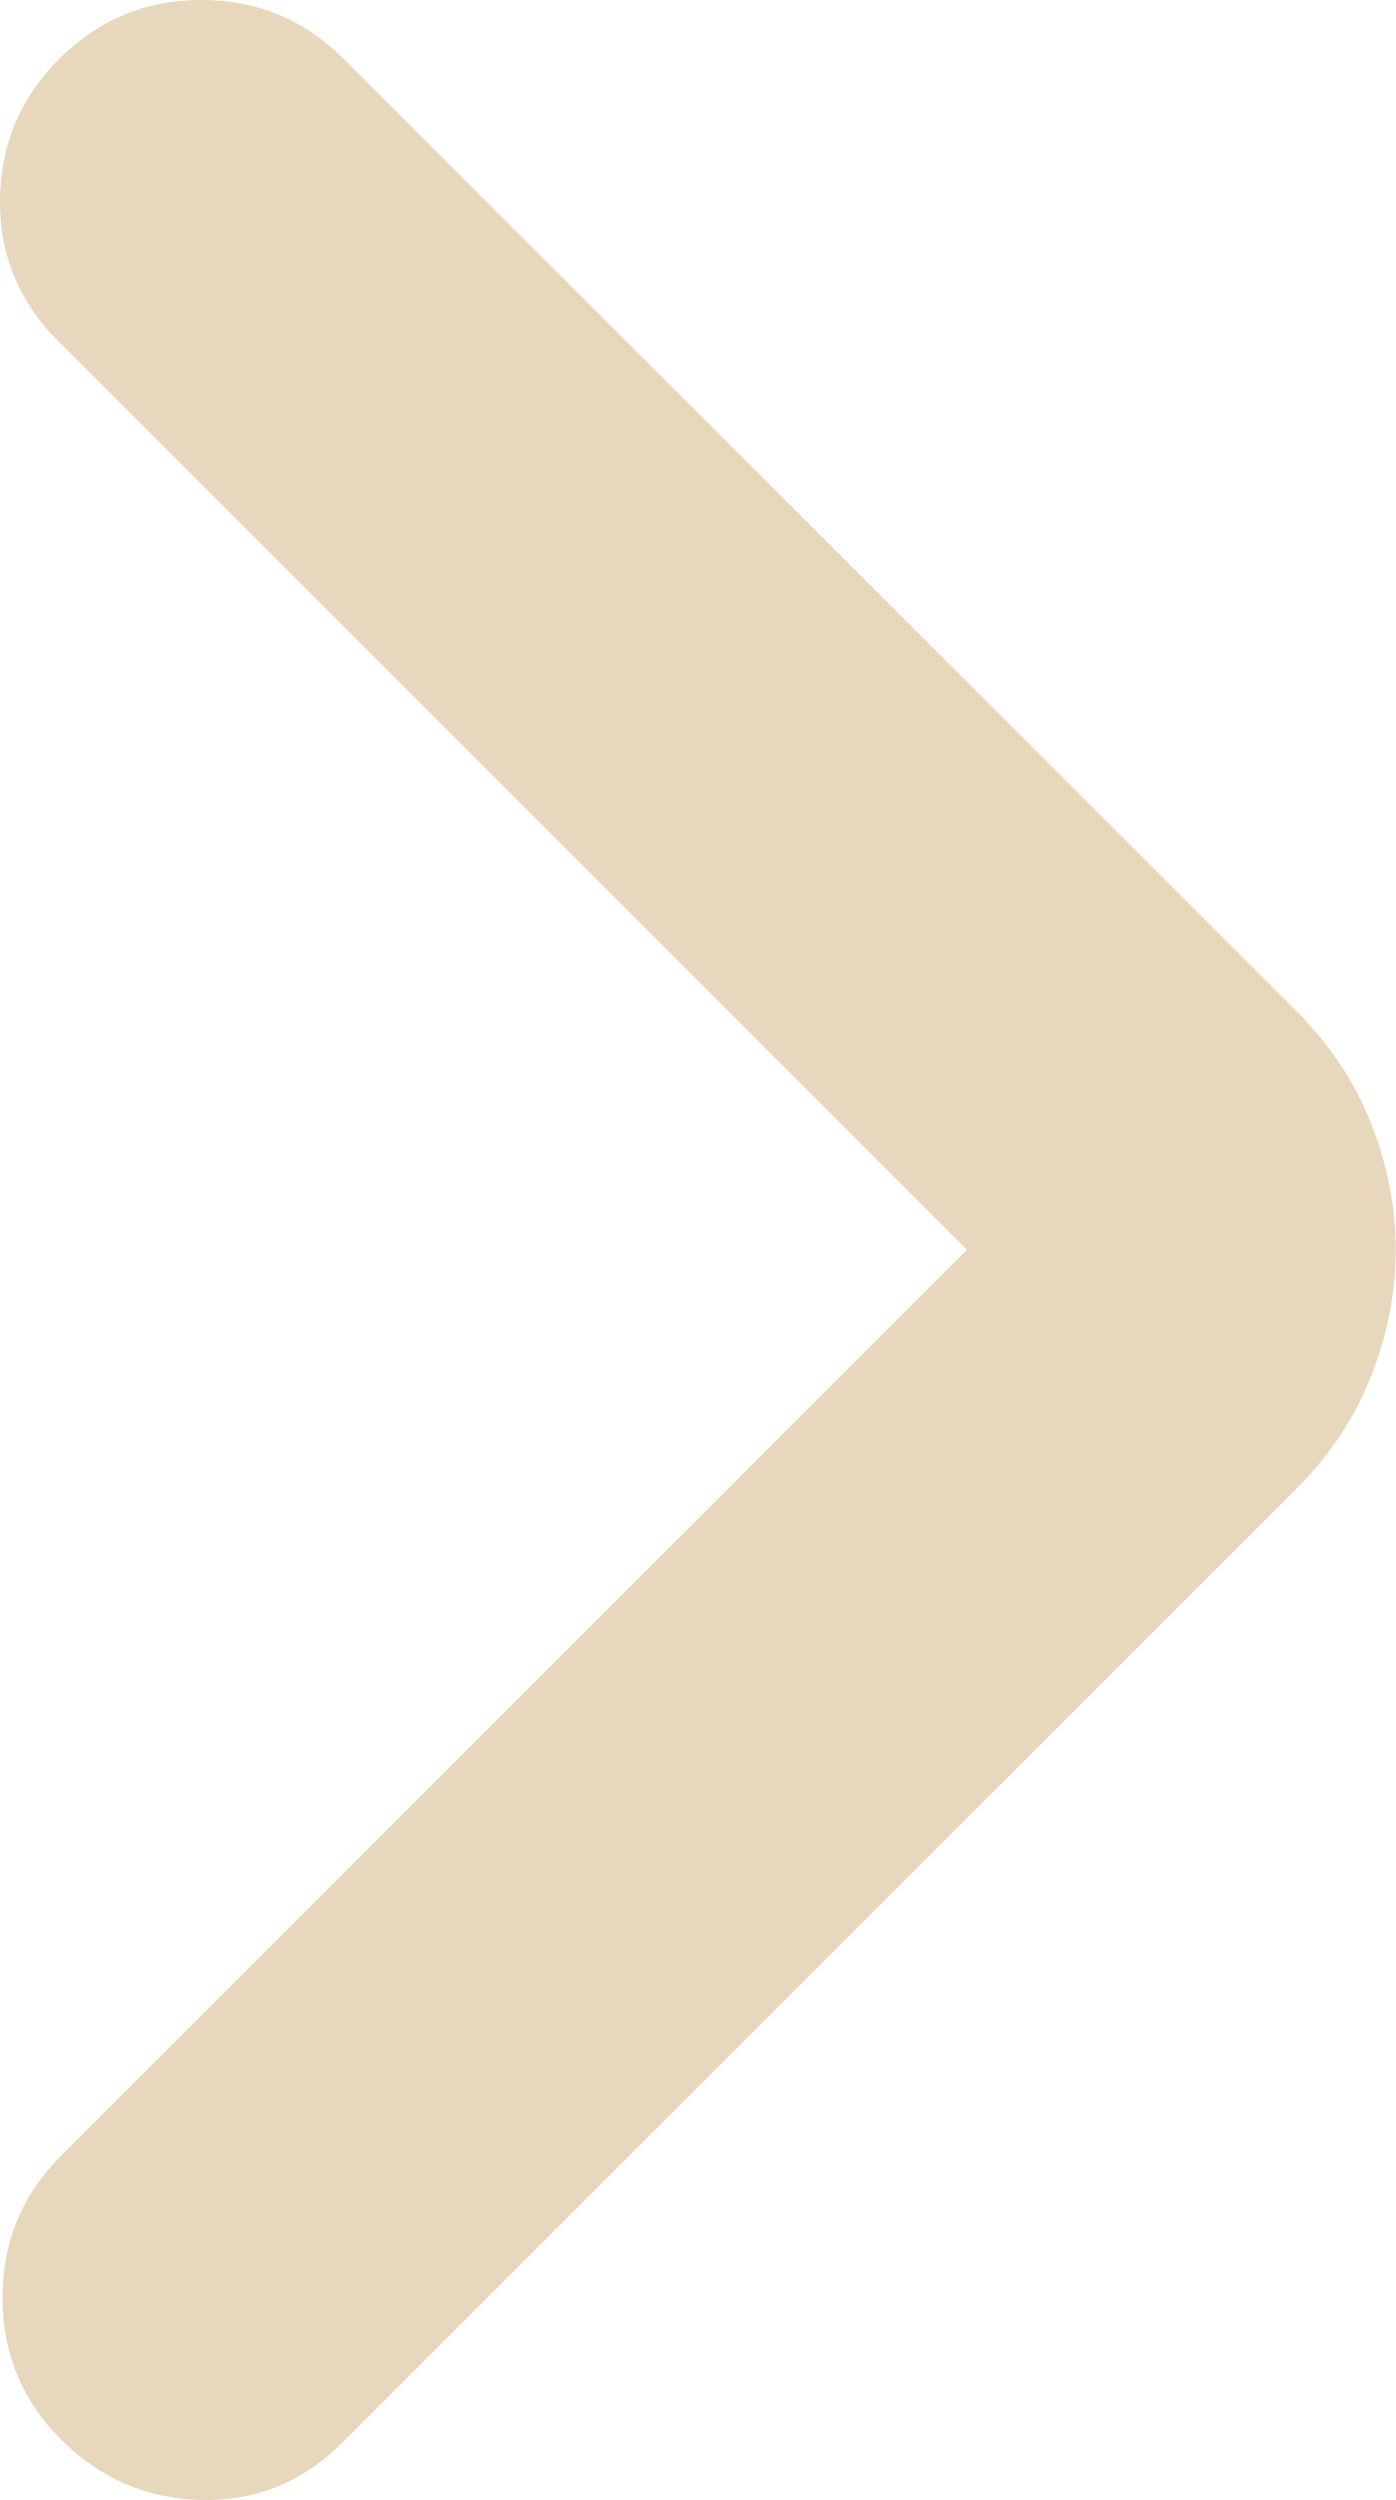
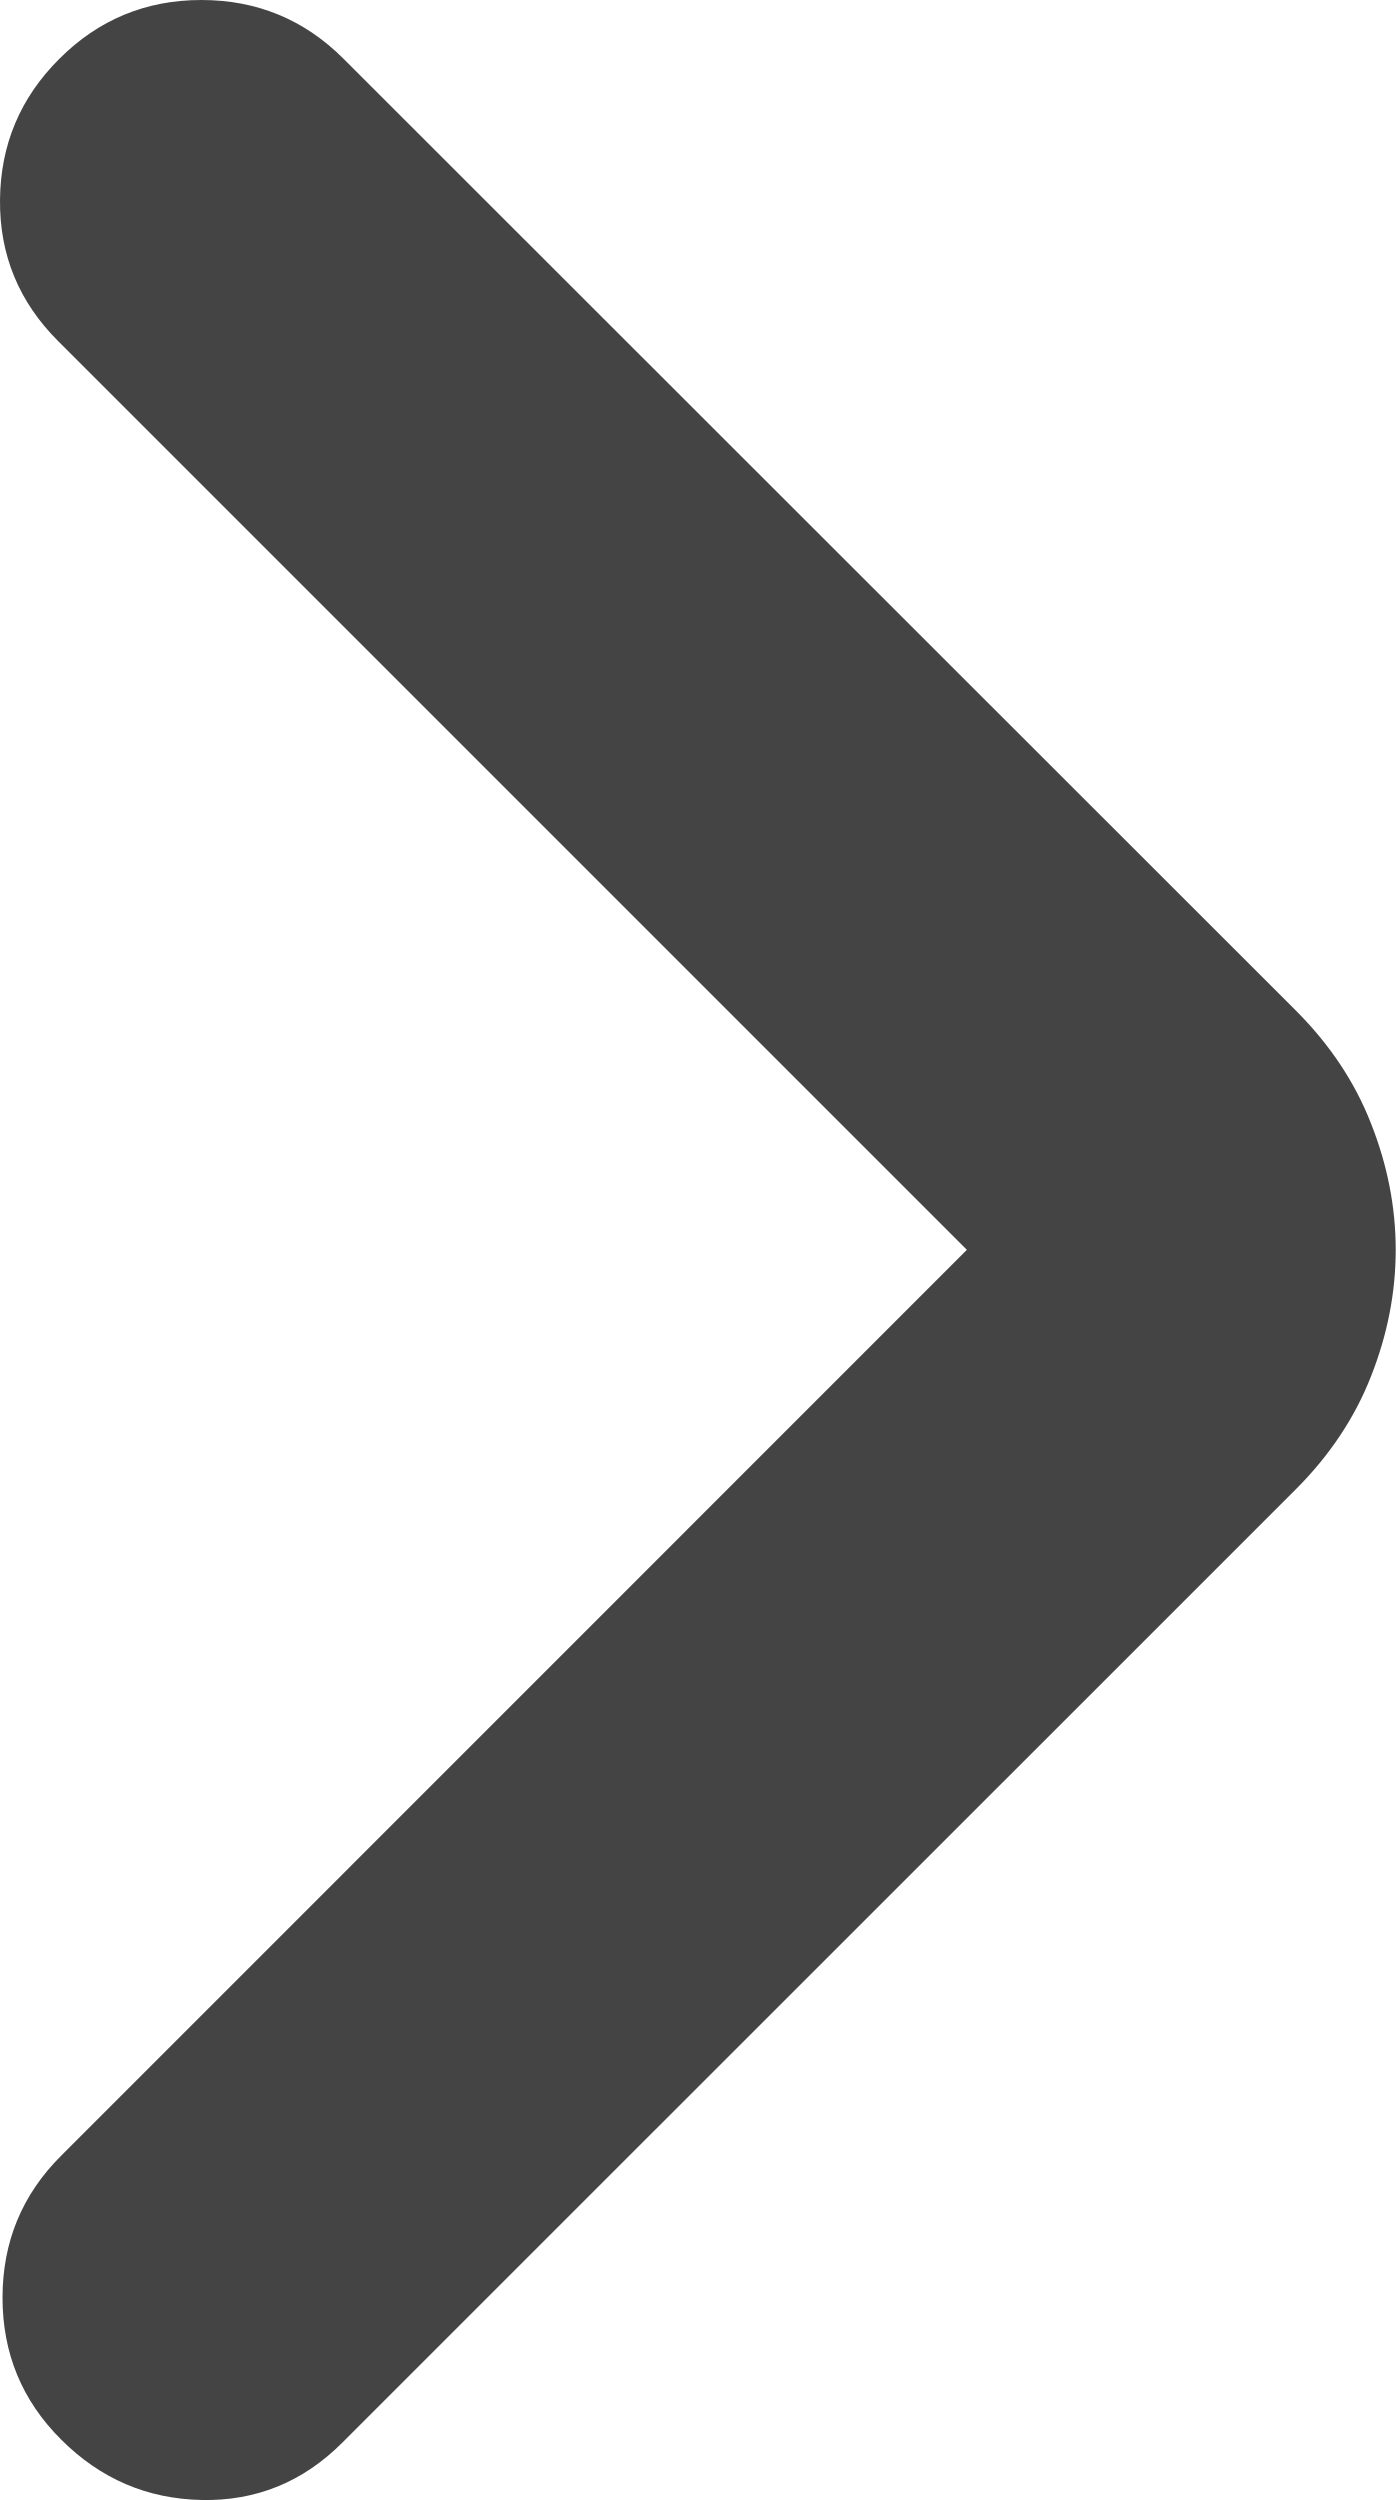
<svg xmlns="http://www.w3.org/2000/svg" preserveAspectRatio="none" overflow="visible" style="display: block;" width="7.749" height="13.88" viewBox="0 0 7.749 13.88" fill="none">
-   <path id="arrow_forward_ios" d="M5.368 6.939L0.322 1.893C0.105 1.676 -0.003 1.415 4.60303e-05 1.109C0.003 0.804 0.112 0.543 0.33 0.326C0.547 0.109 0.81 0 1.118 0C1.427 0 1.69 0.109 1.907 0.326L7.194 5.61C7.382 5.798 7.522 6.007 7.612 6.238C7.703 6.468 7.749 6.702 7.749 6.939C7.749 7.177 7.703 7.41 7.612 7.641C7.522 7.871 7.382 8.081 7.194 8.269L1.899 13.563C1.682 13.78 1.422 13.886 1.12 13.88C0.817 13.874 0.557 13.762 0.34 13.545C0.122 13.328 0.014 13.065 0.014 12.757C0.014 12.448 0.122 12.185 0.34 11.968L5.368 6.939Z" fill="#E6D7BD" />
+   <path id="arrow_forward_ios" d="M5.368 6.939L0.322 1.893C0.105 1.676 -0.003 1.415 4.60303e-05 1.109C0.003 0.804 0.112 0.543 0.33 0.326C0.547 0.109 0.81 0 1.118 0C1.427 0 1.69 0.109 1.907 0.326L7.194 5.61C7.382 5.798 7.522 6.007 7.612 6.238C7.703 6.468 7.749 6.702 7.749 6.939C7.749 7.177 7.703 7.41 7.612 7.641C7.522 7.871 7.382 8.081 7.194 8.269L1.899 13.563C1.682 13.78 1.422 13.886 1.12 13.88C0.817 13.874 0.557 13.762 0.34 13.545C0.122 13.328 0.014 13.065 0.014 12.757C0.014 12.448 0.122 12.185 0.34 11.968L5.368 6.939Z" fill="#444444" />
</svg>
